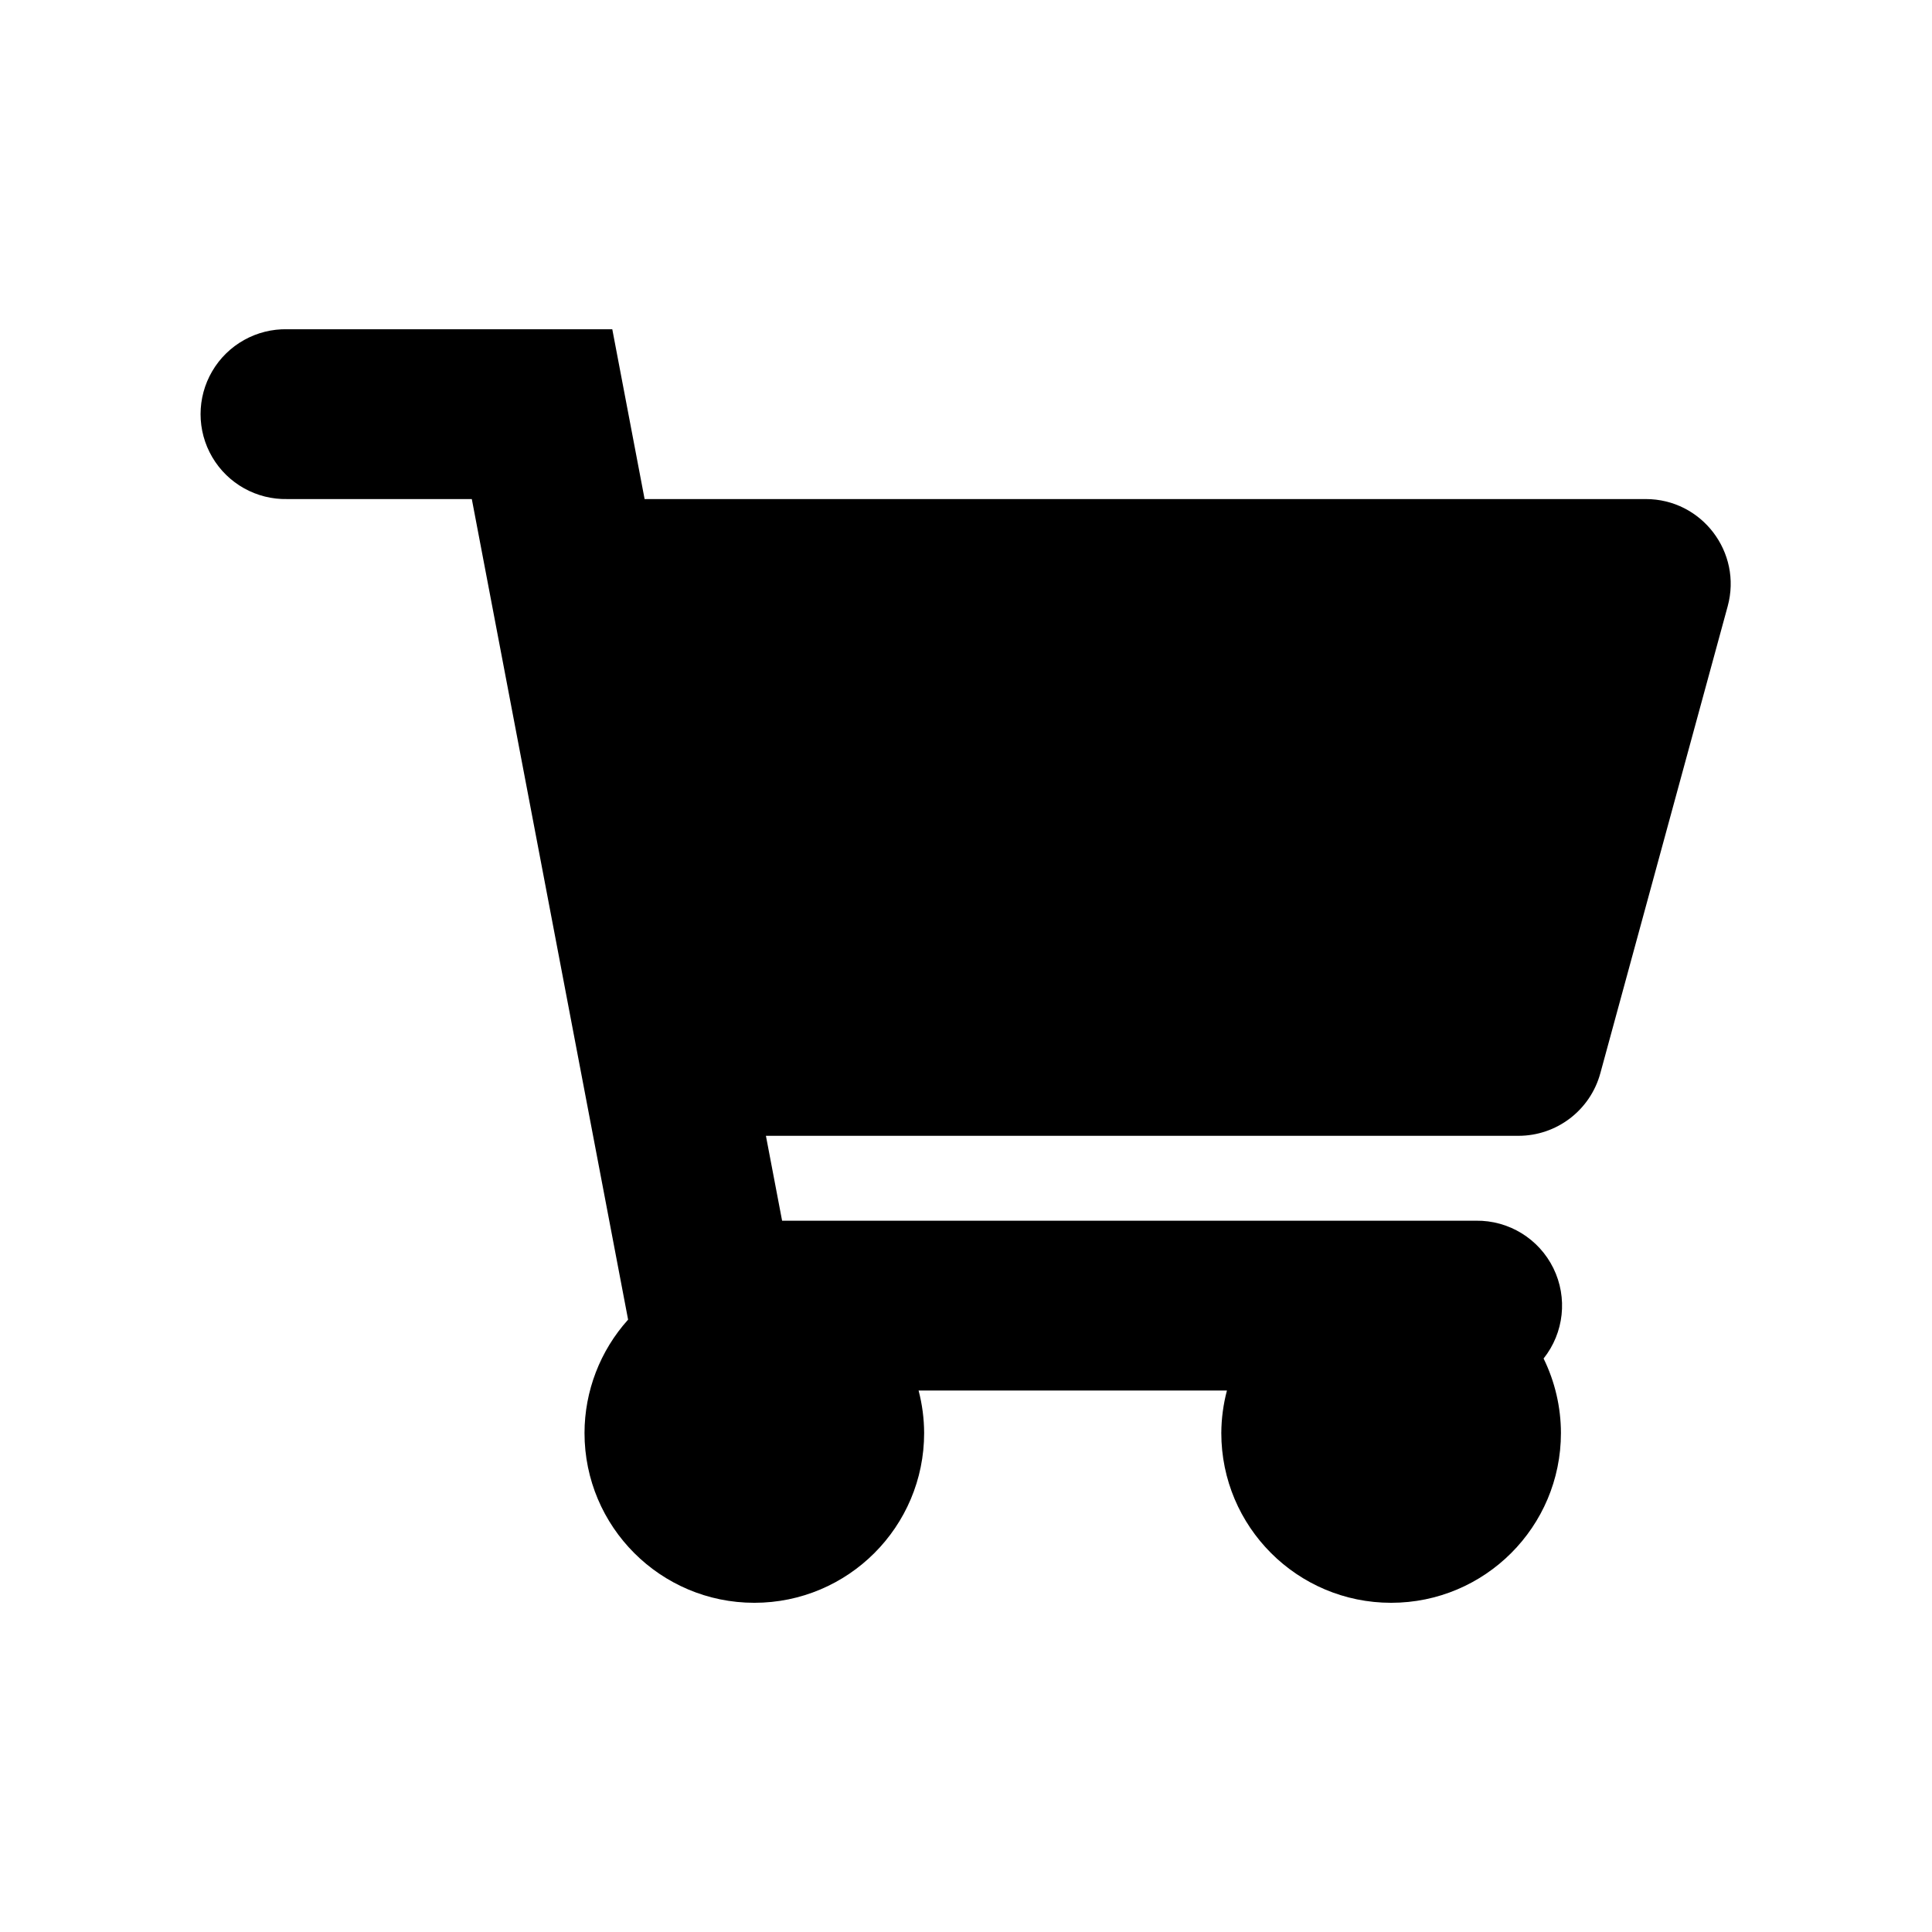
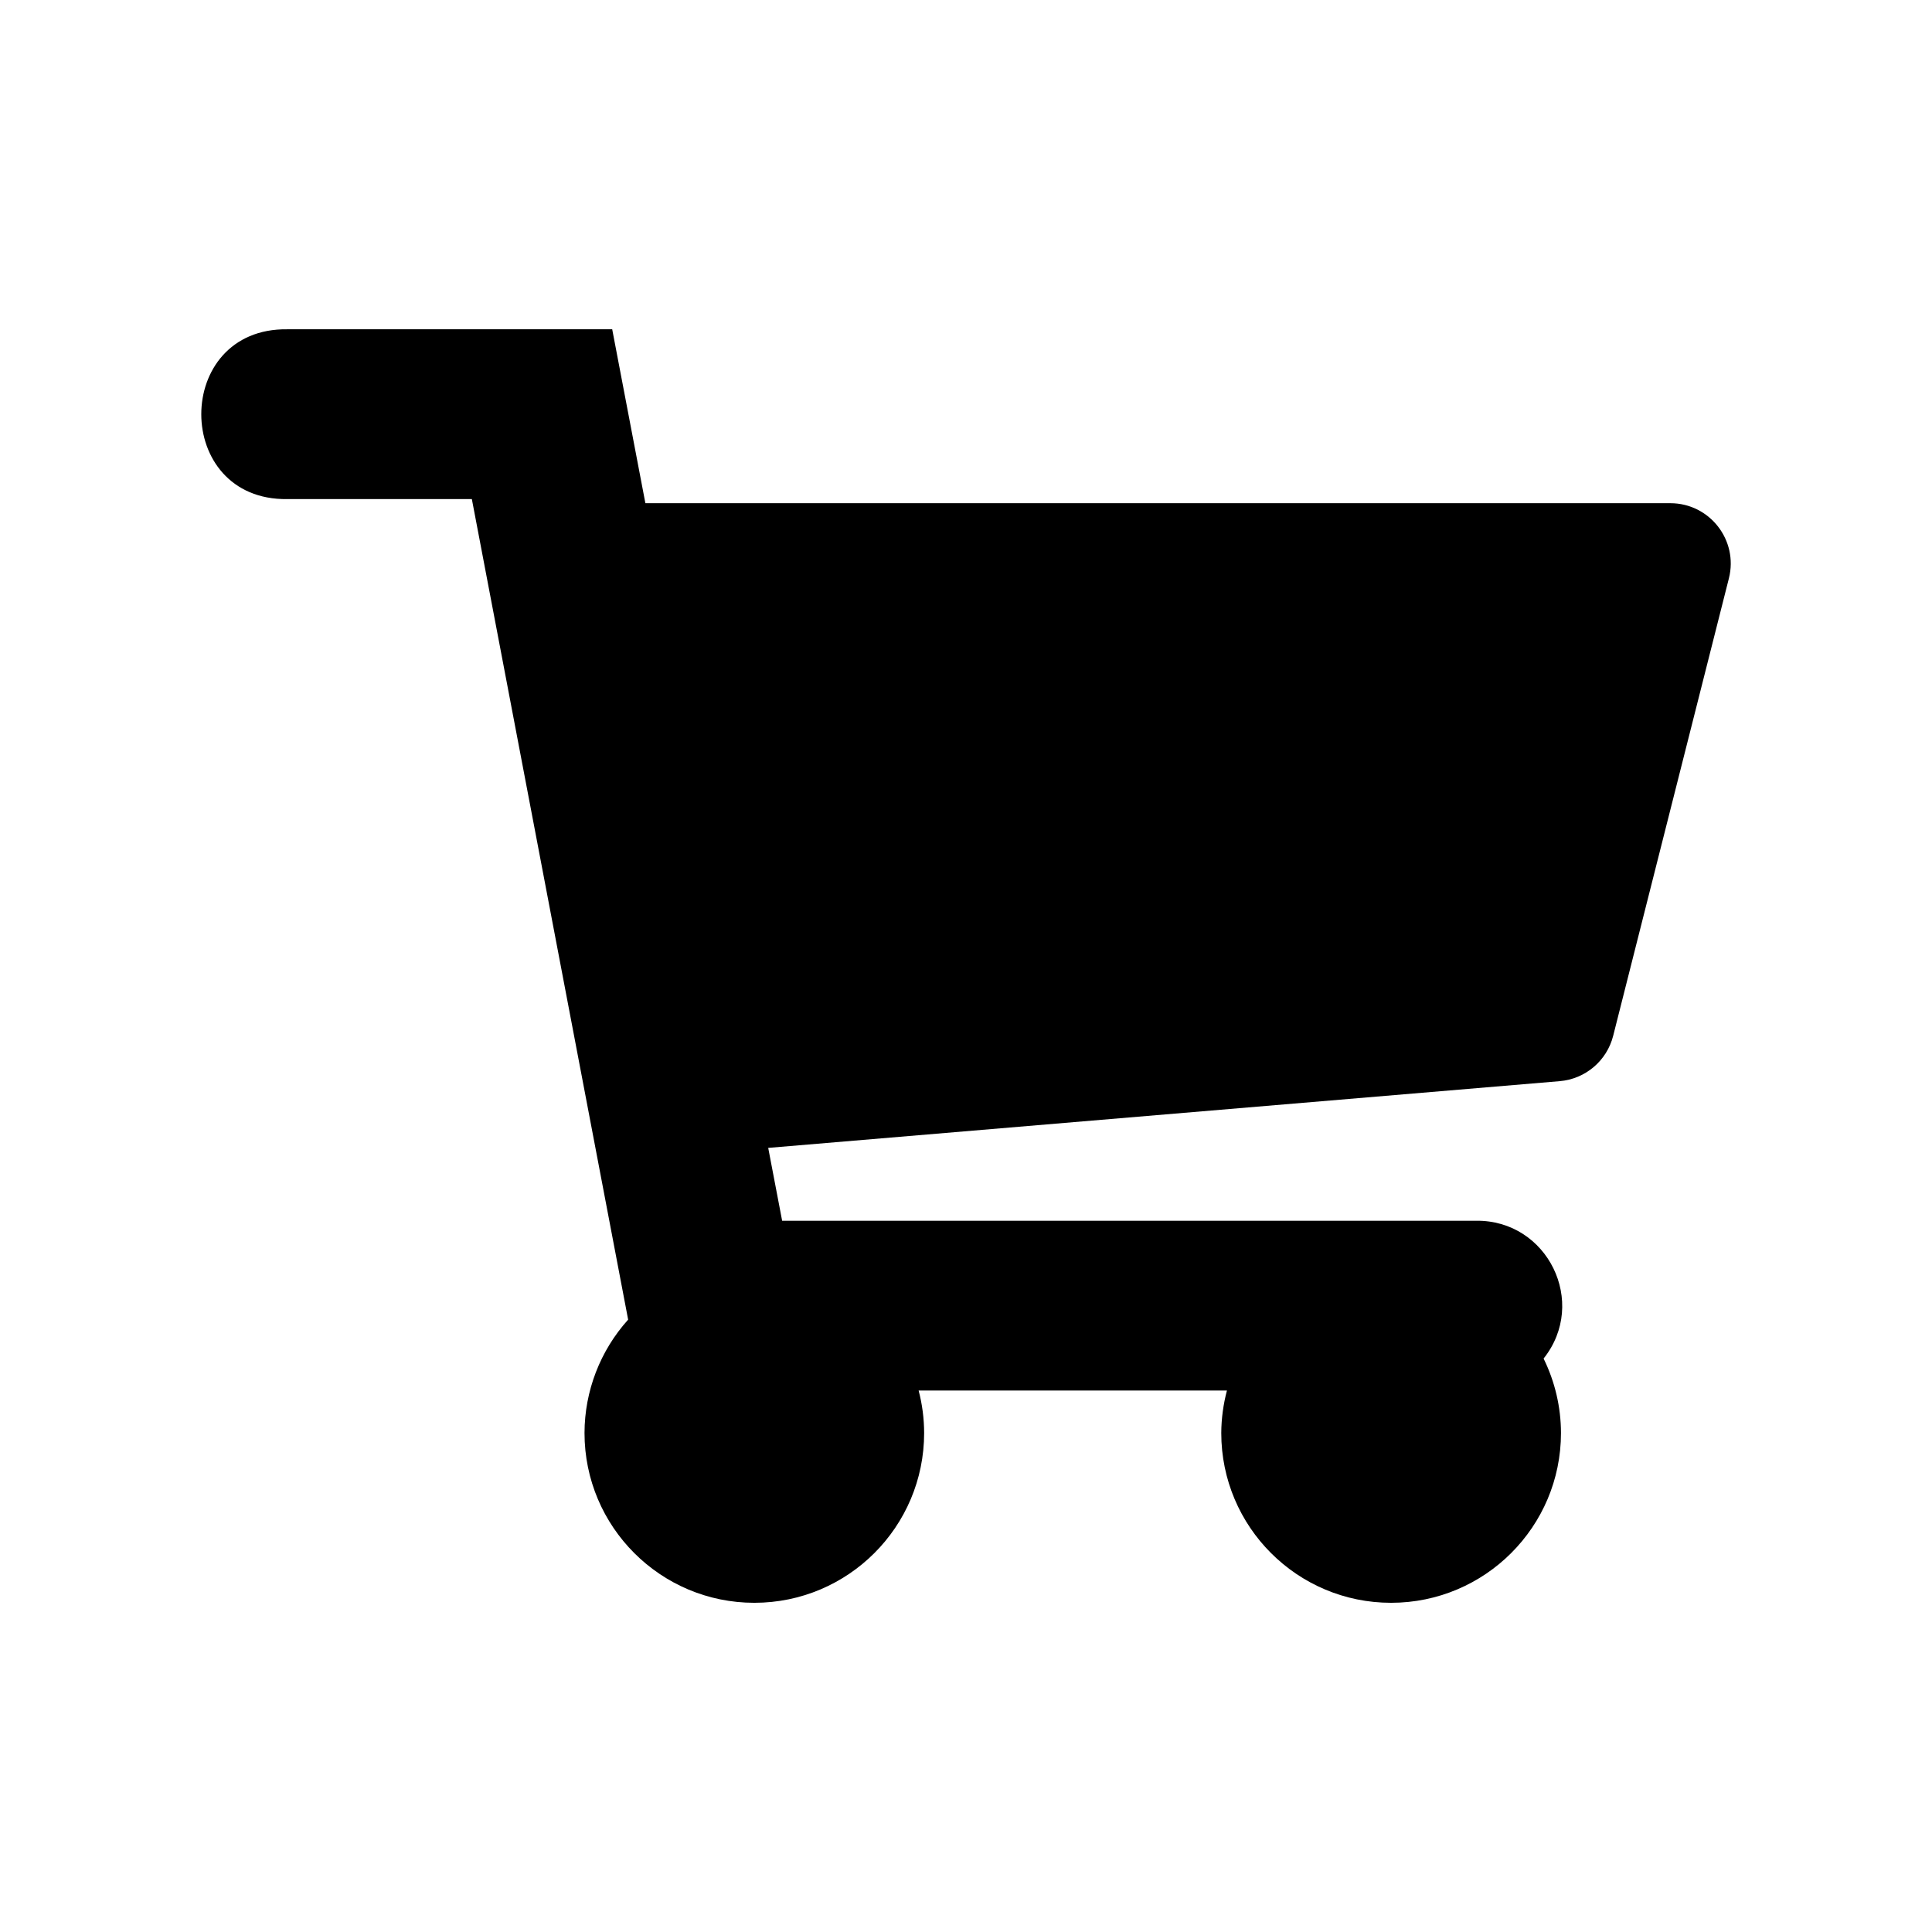
<svg xmlns="http://www.w3.org/2000/svg" height="48" width="48" version="1.1" viewBox="0 0 48 48">
-   <path style="fill:#000000" d="m7.139 8.18a2.11 2.11 0 1 0 0 4.219h4.583l3.883 20.387a4.219 4.219 0 0 0 -1.083 2.816 4.219 4.219 0 0 0 4.219 4.219 4.219 4.219 0 0 0 4.219 -4.219 4.219 4.219 0 0 0 -0.138 -1.055h7.661a4.219 4.219 0 0 0 -0.14 1.055 4.219 4.219 0 0 0 4.219 4.219 4.219 4.219 0 0 0 4.219 -4.219 4.219 4.219 0 0 0 -0.431 -1.85 2.11 2.11 0 0 0 -1.679 -3.424h-17.24l-0.402-2.109h18.696c0.952-0 1.785-0.637 2.035-1.555l3.164-11.602c0.365-1.342-0.645-2.663-2.035-2.663h-24.874l-0.803-4.219h-8.073z" />
+   <path style="fill:#000000" d="m7.139 8.181c-2.851-0.039-2.851 4.258 0 4.219h4.584l3.883 20.386c-0.696 0.773-1.082 1.776-1.084 2.816 0 2.33 1.889 4.219 4.219 4.219s4.219-1.889 4.219-4.219c-0.001-0.356-0.046-0.71-0.137-1.055h7.66c-0.091 0.344-0.139 0.699-0.141 1.055 0 2.33 1.889 4.219 4.219 4.219s4.221-1.889 4.221-4.219c-0.001-0.641-0.149-1.274-0.432-1.849 1.109-1.392 0.1-3.448-1.68-3.424h-17.238l-0.346-1.81 19.665-1.658c0.638-0.054 1.171-0.506 1.328-1.127l2.875-11.365c0.239-0.948-0.478-1.867-1.455-1.867h-25.464l-0.02-0.102-0.805-4.219h-8.072z" />
</svg>
